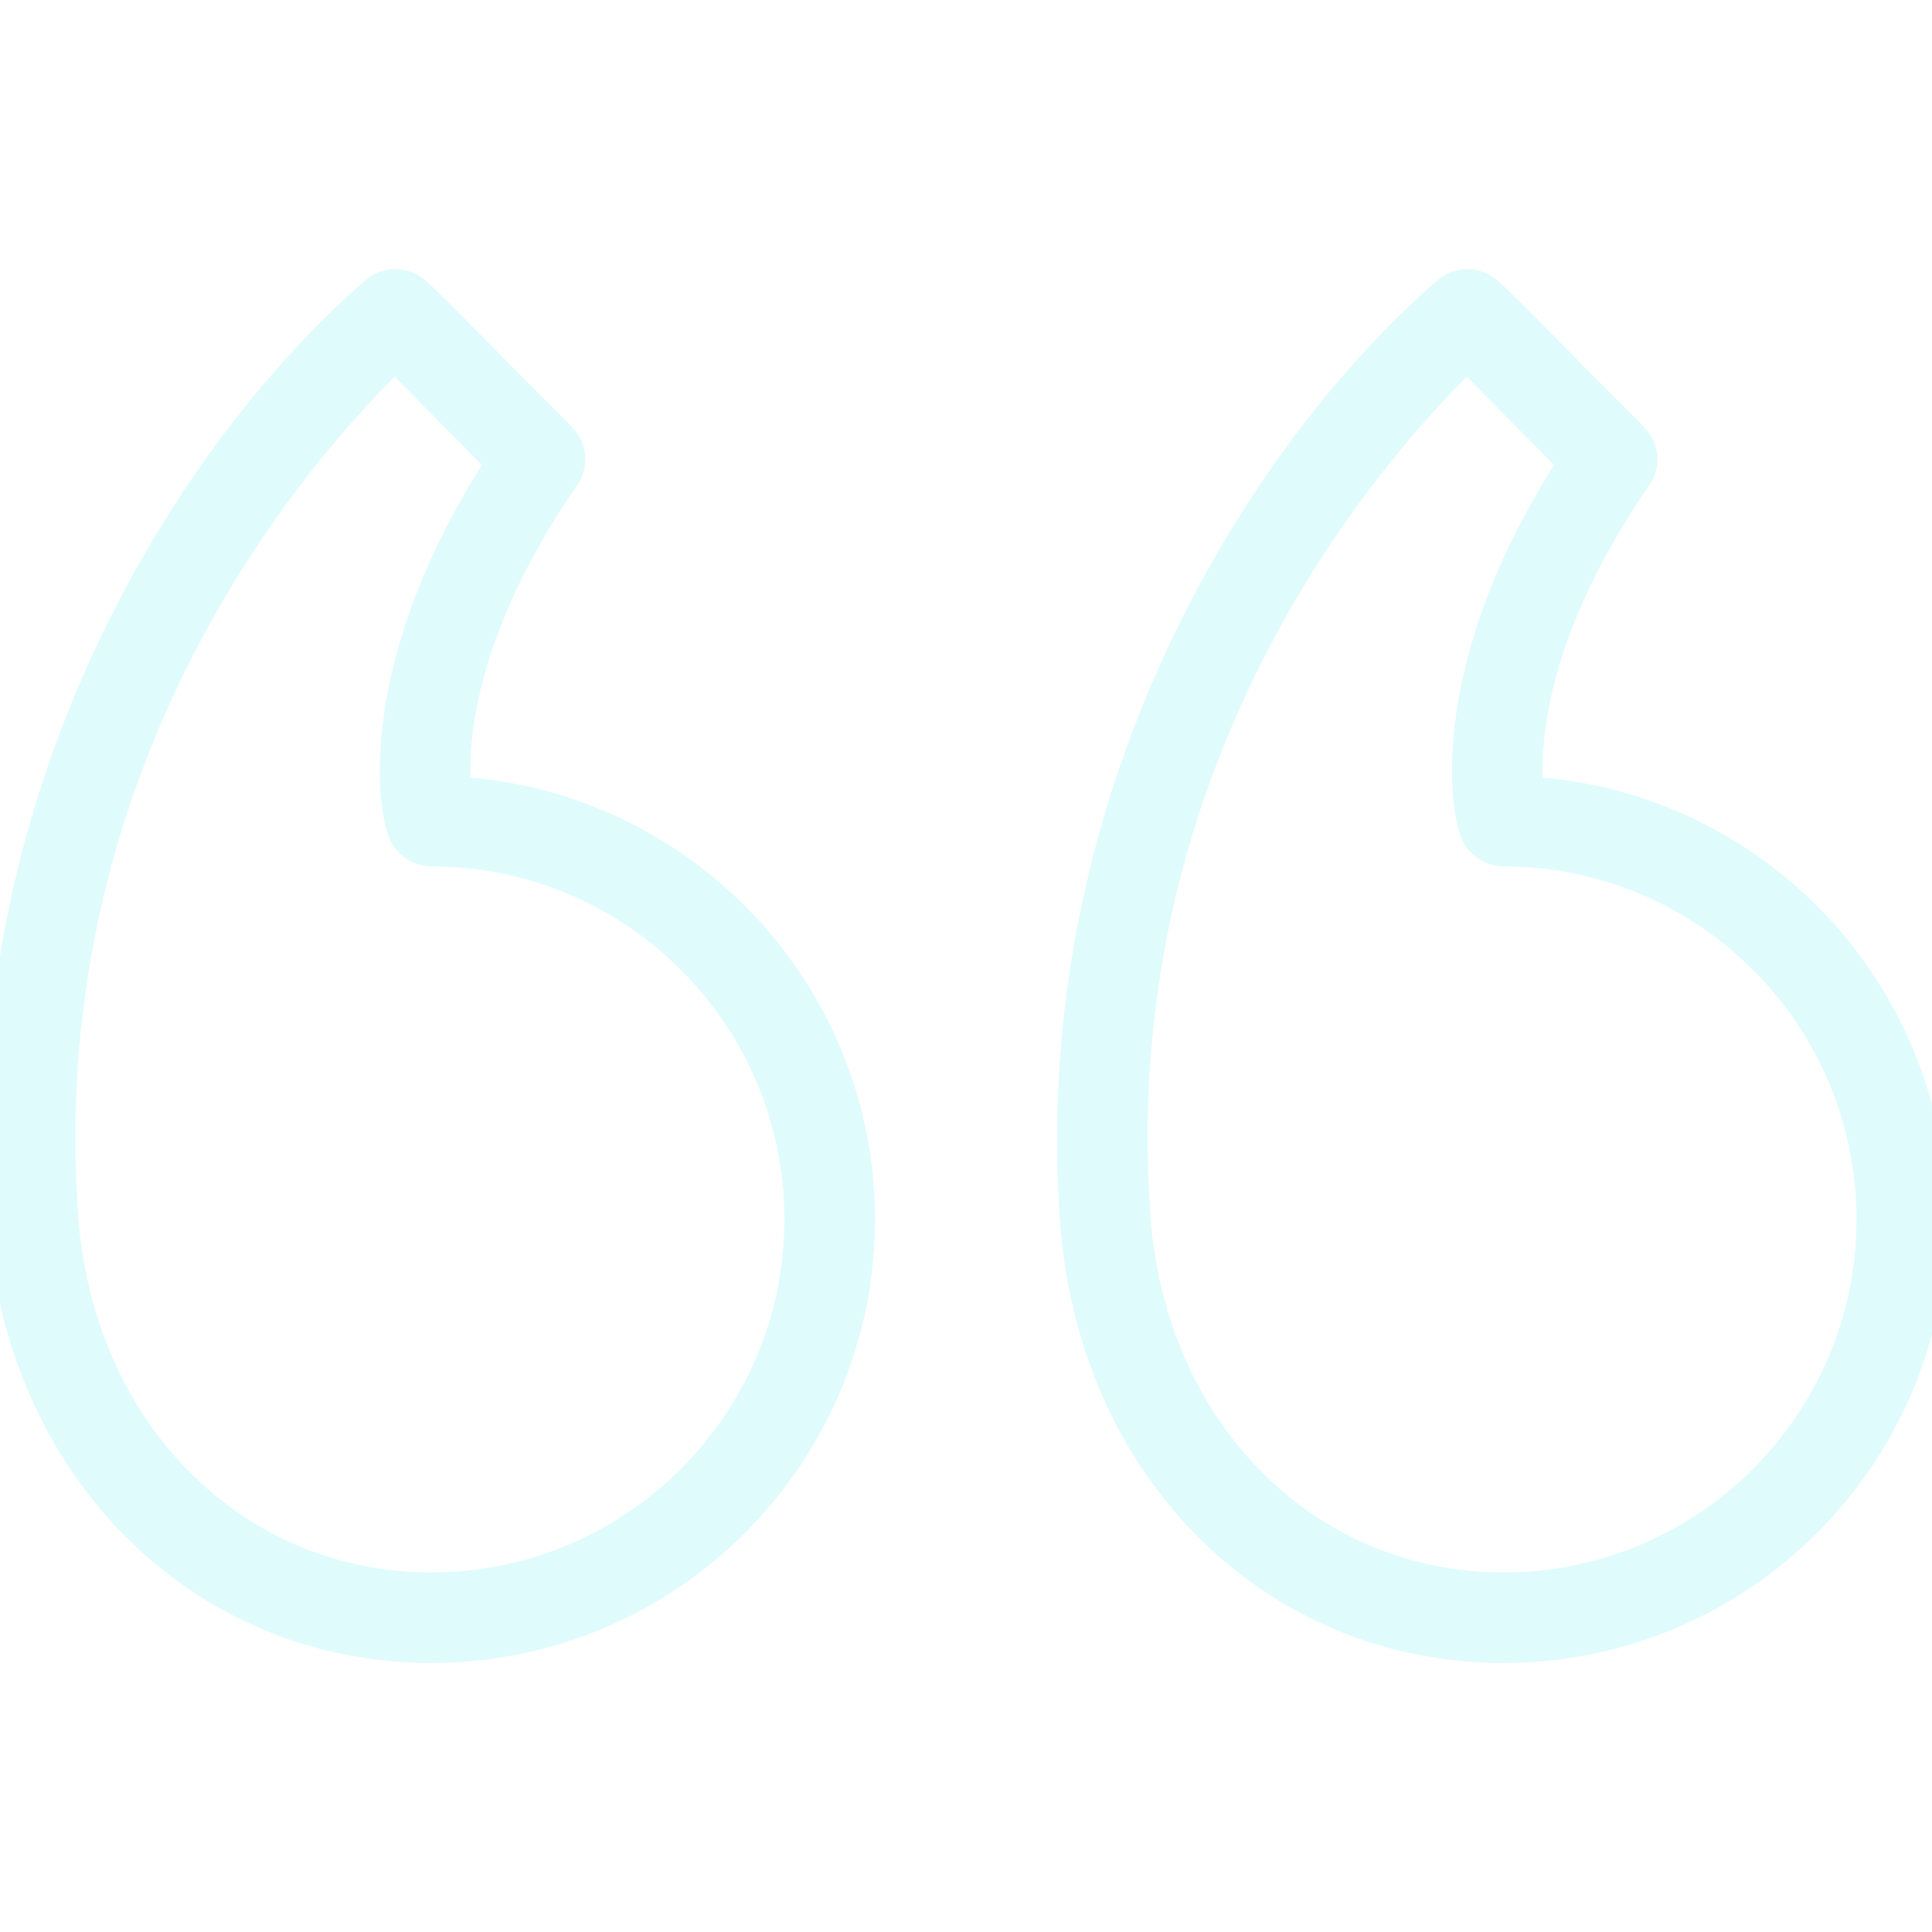
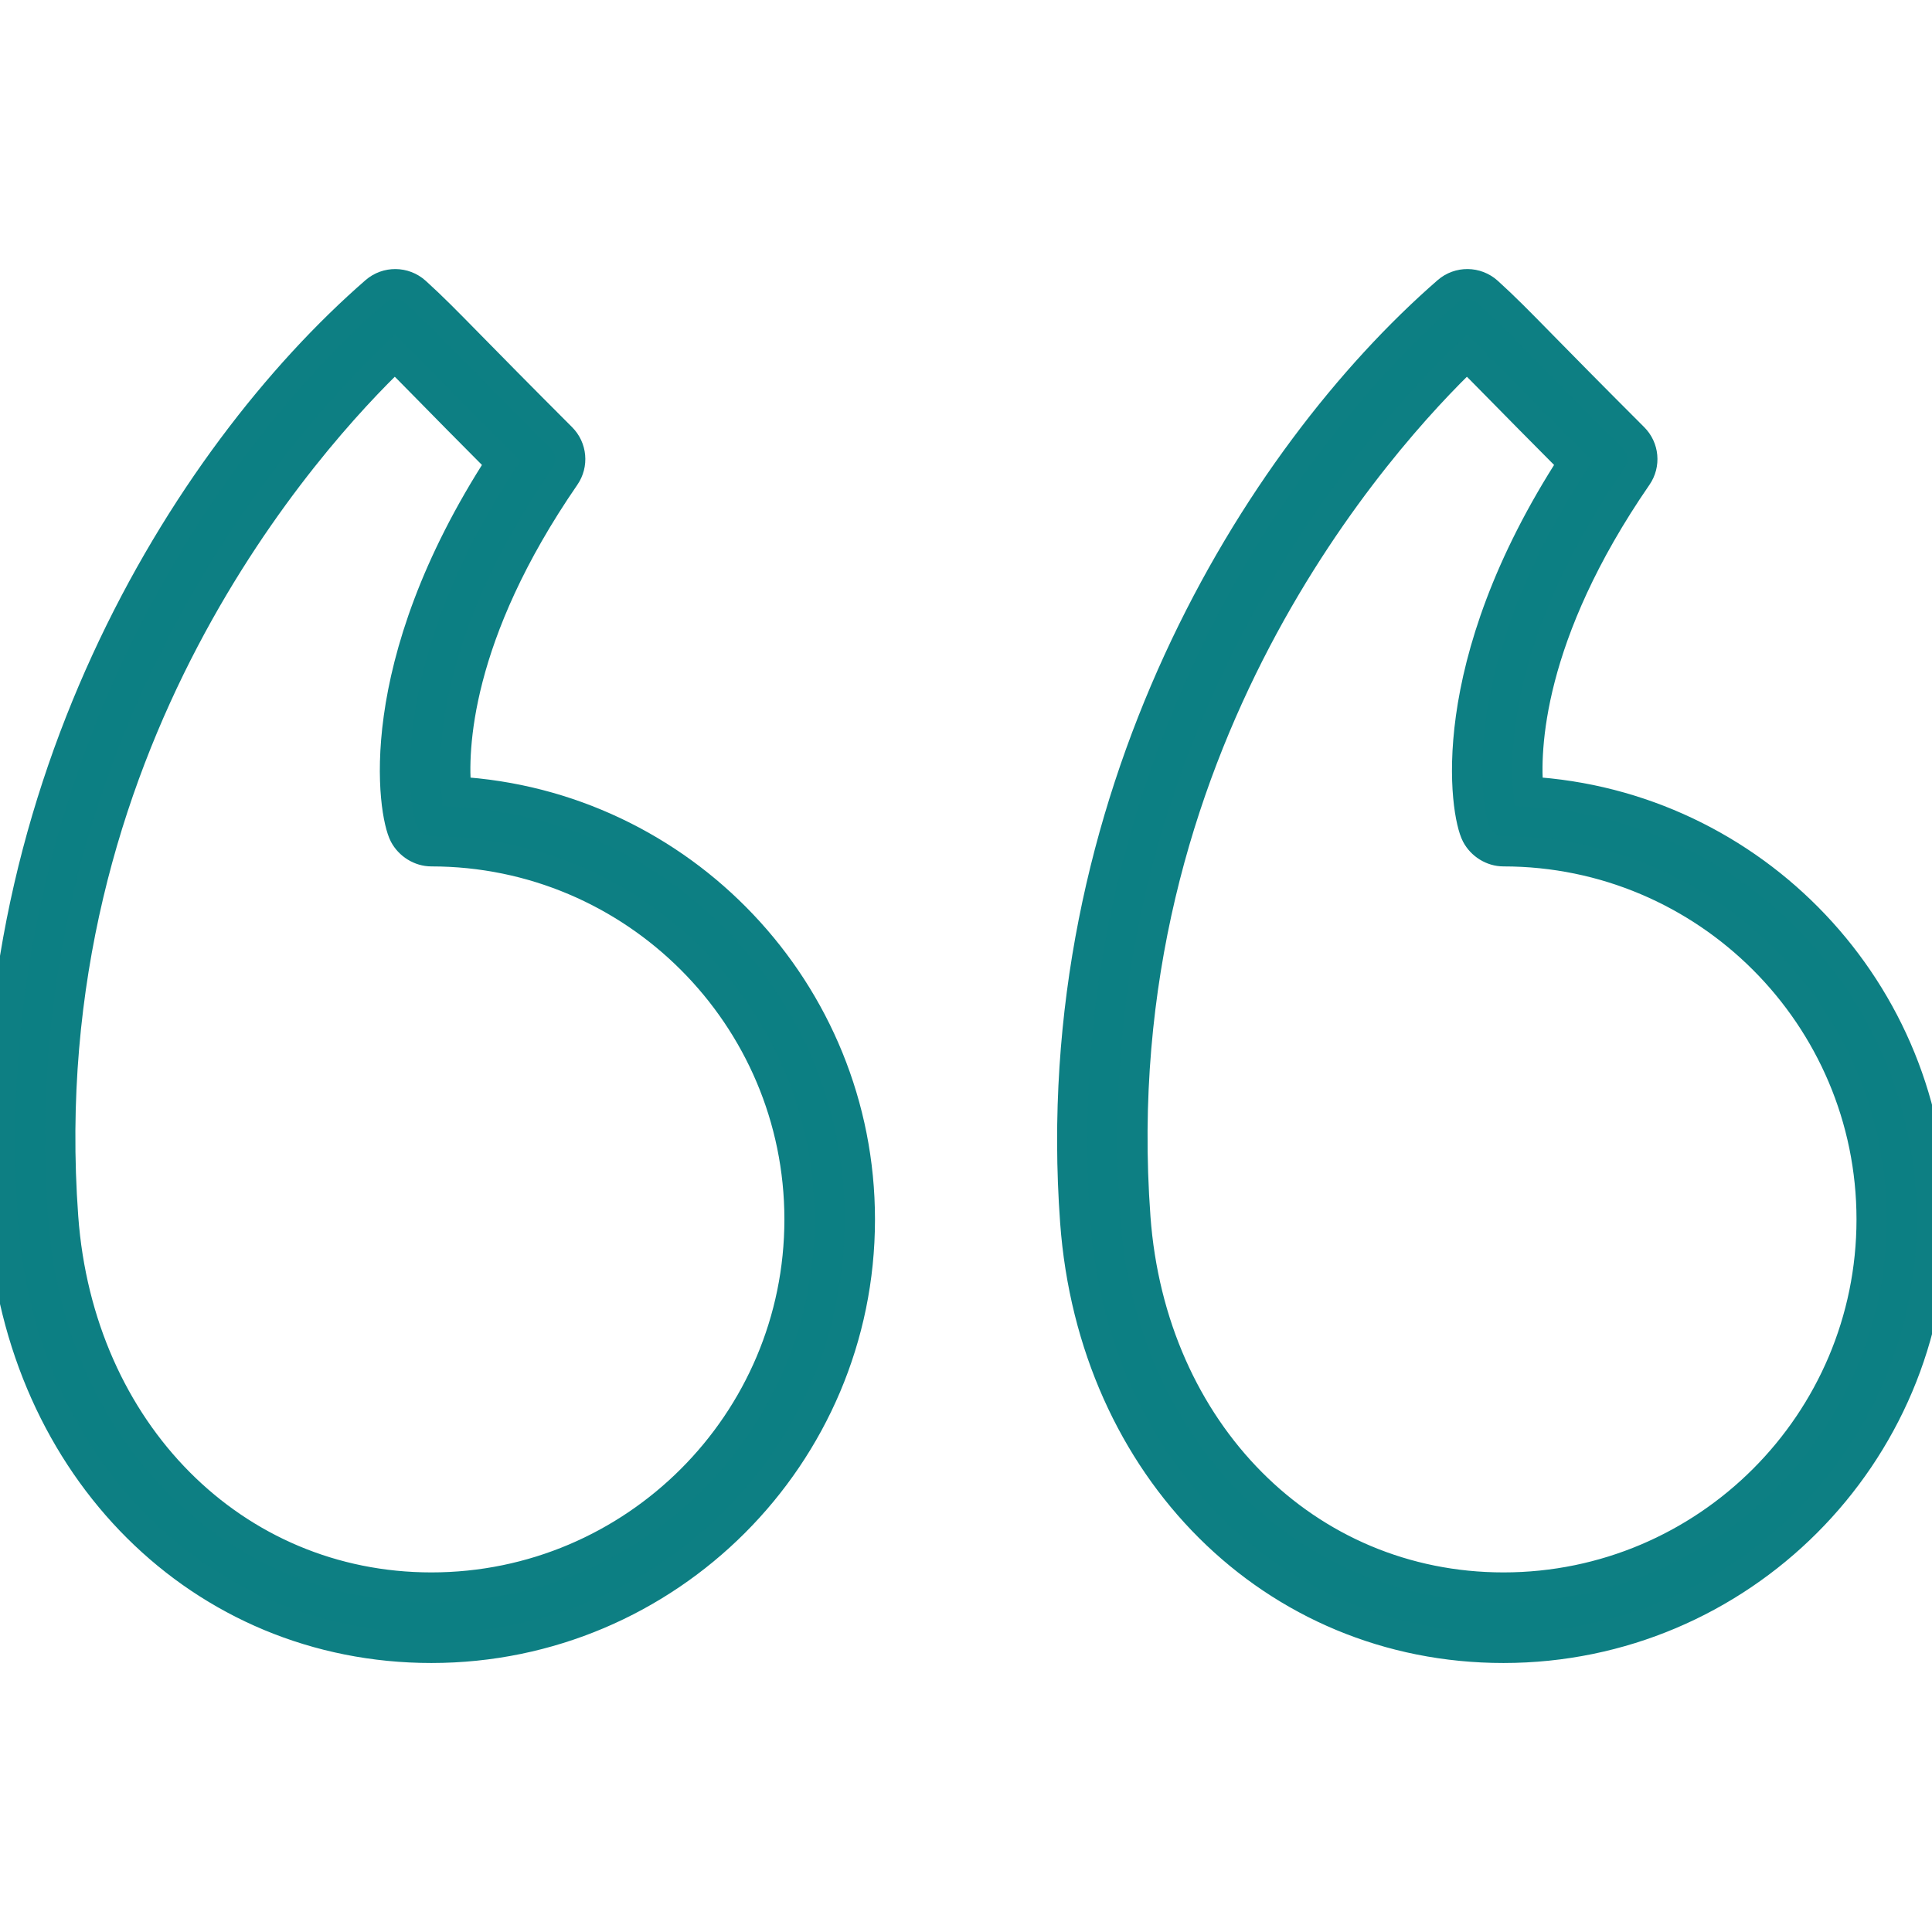
- <svg xmlns="http://www.w3.org/2000/svg" version="1.1" id="Layer_1" x="0px" y="0px" viewBox="0 0 64 64" enable-background="new 0 0 64 64" xml:space="preserve" style="fill: #e0fbfc; stroke: #e0fbfc">
+ <svg xmlns="http://www.w3.org/2000/svg" version="1.1" id="Layer_1" x="0px" y="0px" viewBox="0 0 64 64" enable-background="new 0 0 64 64" xml:space="preserve" style="fill: #0c7f83; stroke: #0D7F83">
  <g id="Quotemarks-left">
    <path d="M50.629,26.226c-0.129-1.393-0.03-5.182,3.599-10.449   c0.275-0.398,0.225-0.934-0.116-1.274c-1.48-1.479-2.396-2.413-3.038-3.066   c-0.845-0.861-1.231-1.254-1.795-1.766c-0.377-0.339-0.947-0.345-1.328-0.013   c-6.325,5.504-13.351,16.877-12.334,30.811   c0.596,8.182,6.563,14.12,14.189,14.12c7.826,0,14.193-6.366,14.193-14.192   C63.999,32.846,58.074,26.654,50.629,26.226z M49.806,52.588   c-6.549,0-11.677-5.158-12.195-12.265c0,0,0,0,0-0.001   c-1.144-15.671,8.172-25.85,10.986-28.545c0.274,0.271,0.588,0.589,1.05,1.059   c0.557,0.566,1.318,1.342,2.471,2.498c-4.405,6.787-3.574,11.623-3.21,12.316   c0.173,0.329,0.527,0.551,0.898,0.551c6.724,0,12.193,5.47,12.193,12.193   C61.999,47.118,56.53,52.588,49.806,52.588z" />
    <path d="M15.114,26.226c-0.13-1.39-0.034-5.175,3.599-10.449   c0.274-0.398,0.225-0.934-0.116-1.274c-1.477-1.477-2.392-2.409-3.033-3.062   c-0.848-0.863-1.234-1.257-1.799-1.77c-0.377-0.339-0.947-0.344-1.328-0.014   c-6.325,5.504-13.352,16.875-12.337,30.812v0.001   c0.598,8.181,6.566,14.119,14.192,14.119c7.826,0,14.193-6.366,14.193-14.192   C28.485,32.845,22.559,26.652,15.114,26.226z M14.291,52.588   c-6.548,0-11.679-5.158-12.198-12.266v0.001   c-1.141-15.675,8.175-25.852,10.989-28.546c0.275,0.271,0.59,0.591,1.053,1.062   c0.556,0.566,1.316,1.341,2.467,2.495c-4.405,6.788-3.574,11.623-3.21,12.315   c0.173,0.329,0.528,0.552,0.899,0.552c6.724,0,12.193,5.47,12.193,12.193   C26.485,47.118,21.015,52.588,14.291,52.588z" />
  </g>
  <g>
</g>
  <g>
</g>
  <g>
</g>
  <g>
</g>
  <g>
</g>
  <g>
</g>
  <g>
</g>
  <g>
</g>
  <g>
</g>
  <g>
</g>
  <g>
</g>
  <g>
</g>
  <g>
</g>
  <g>
</g>
  <g>
</g>
</svg>
